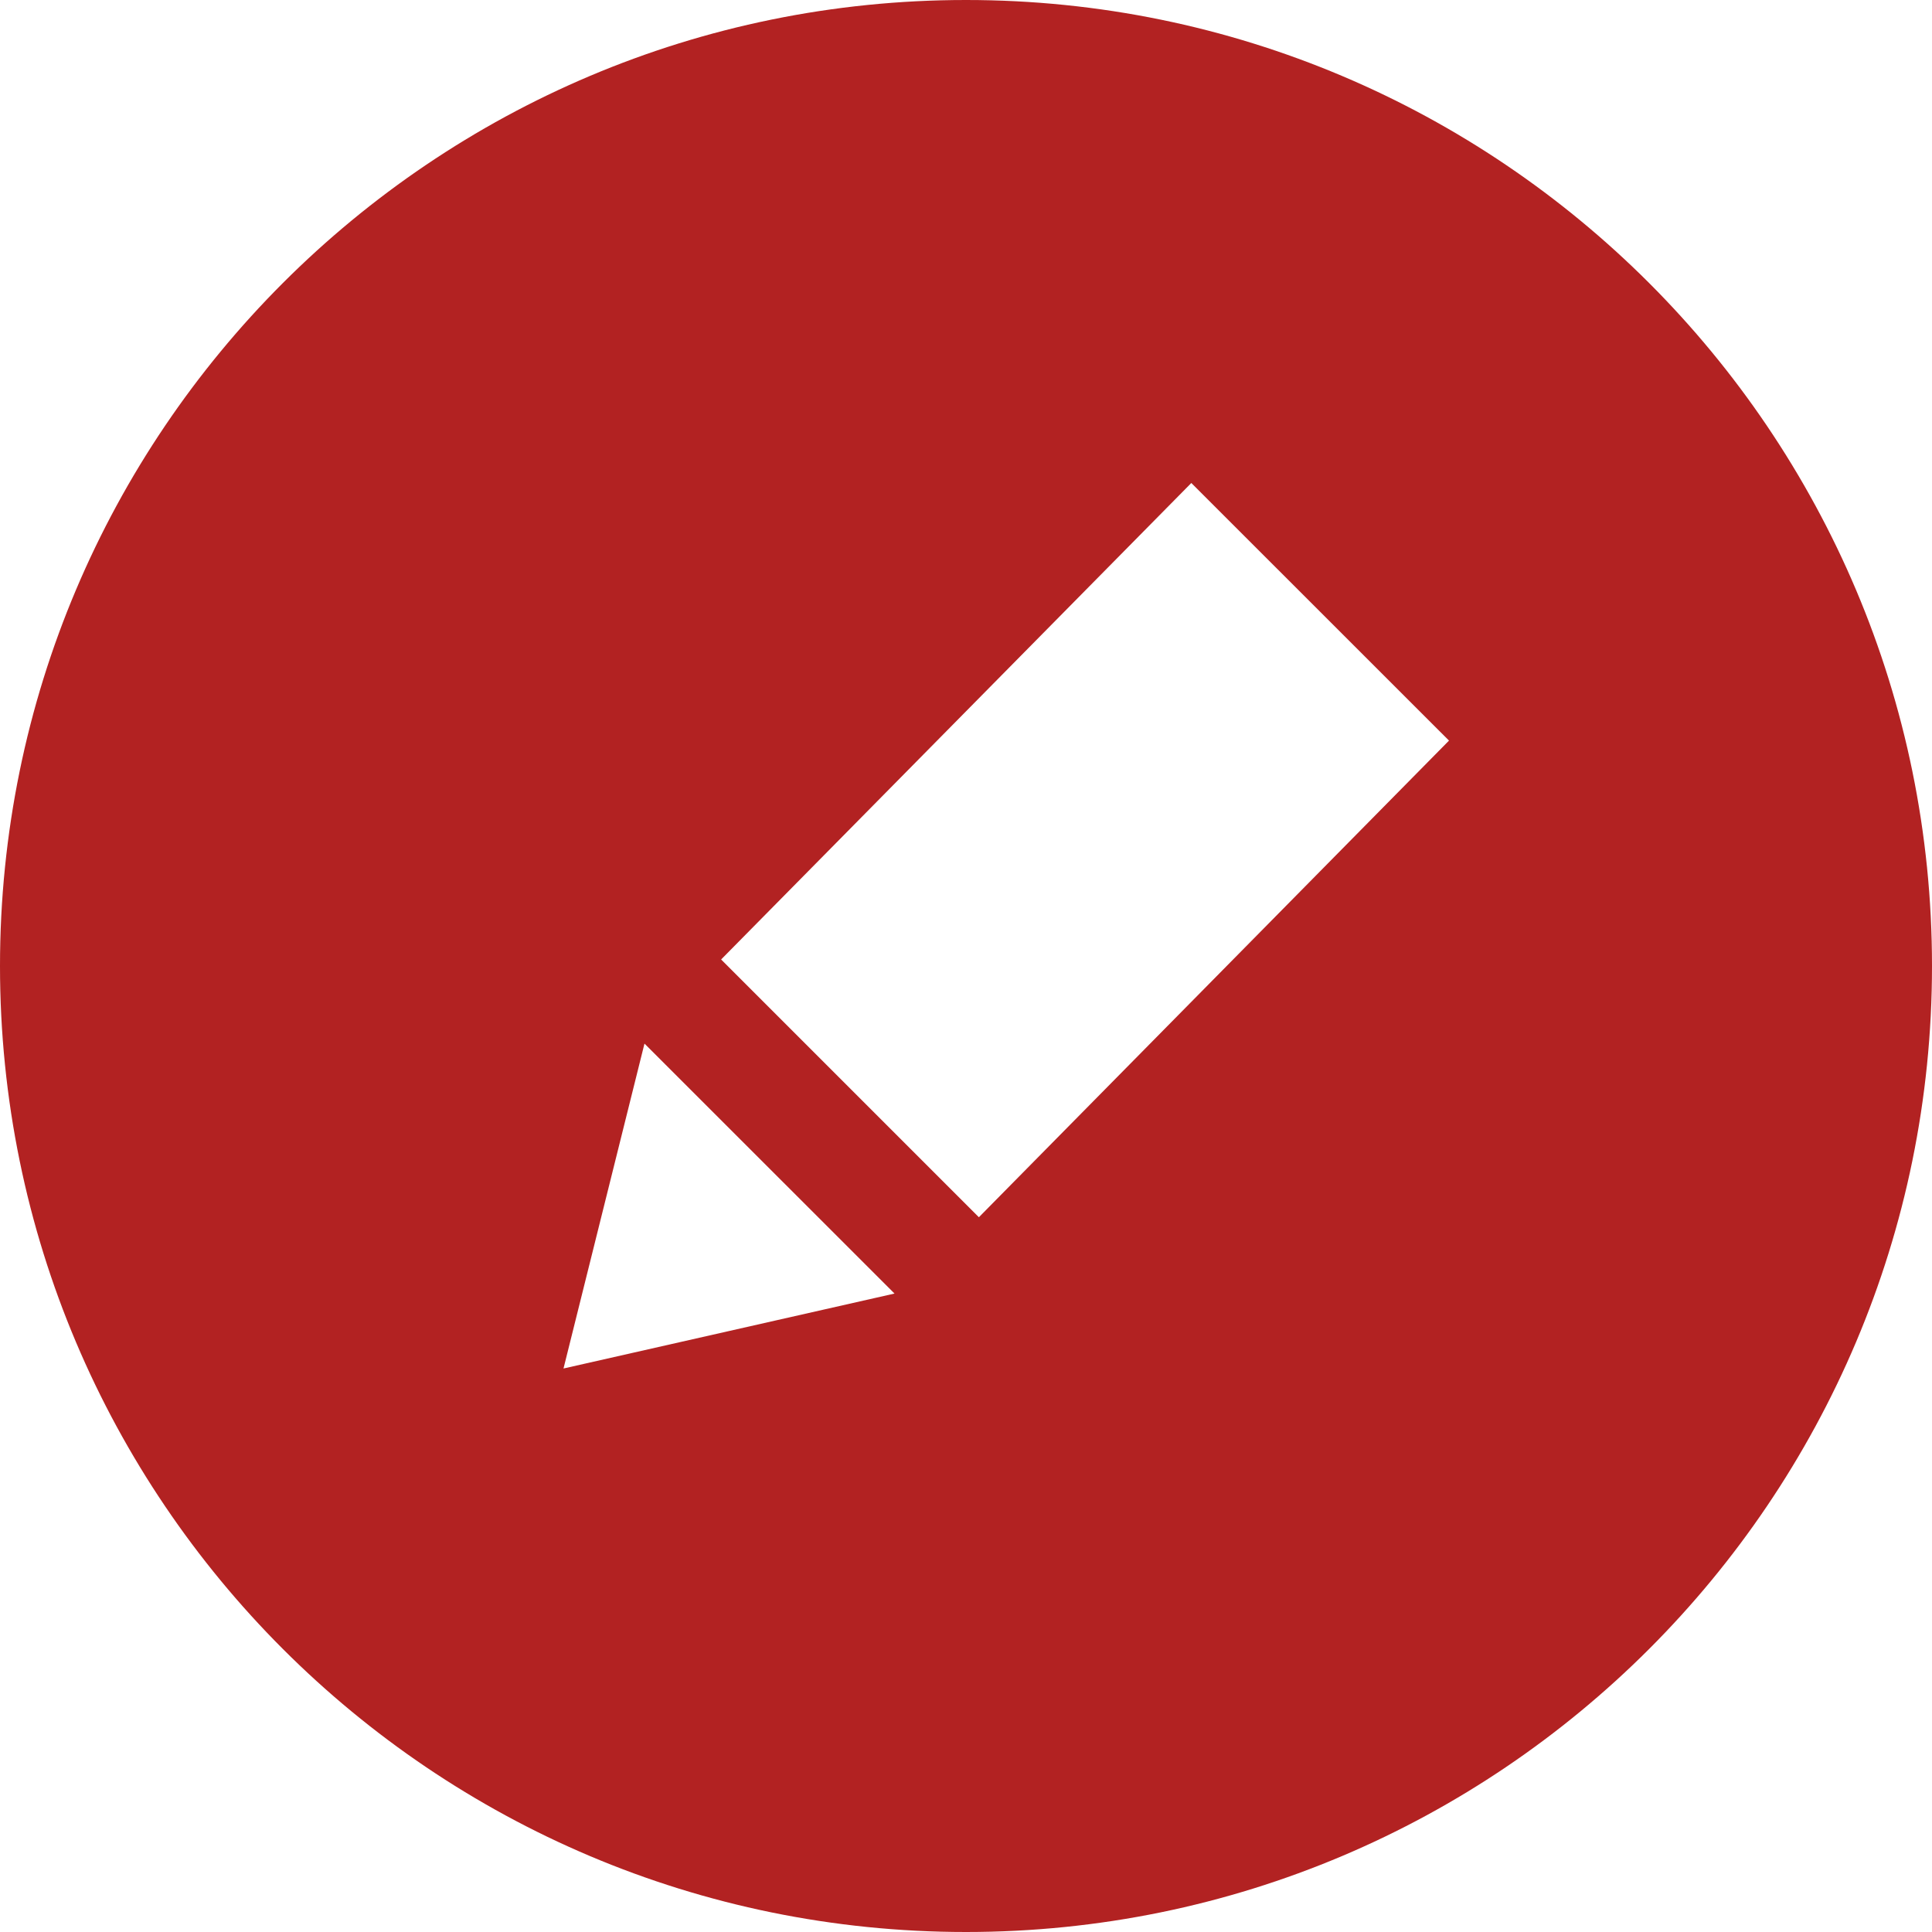
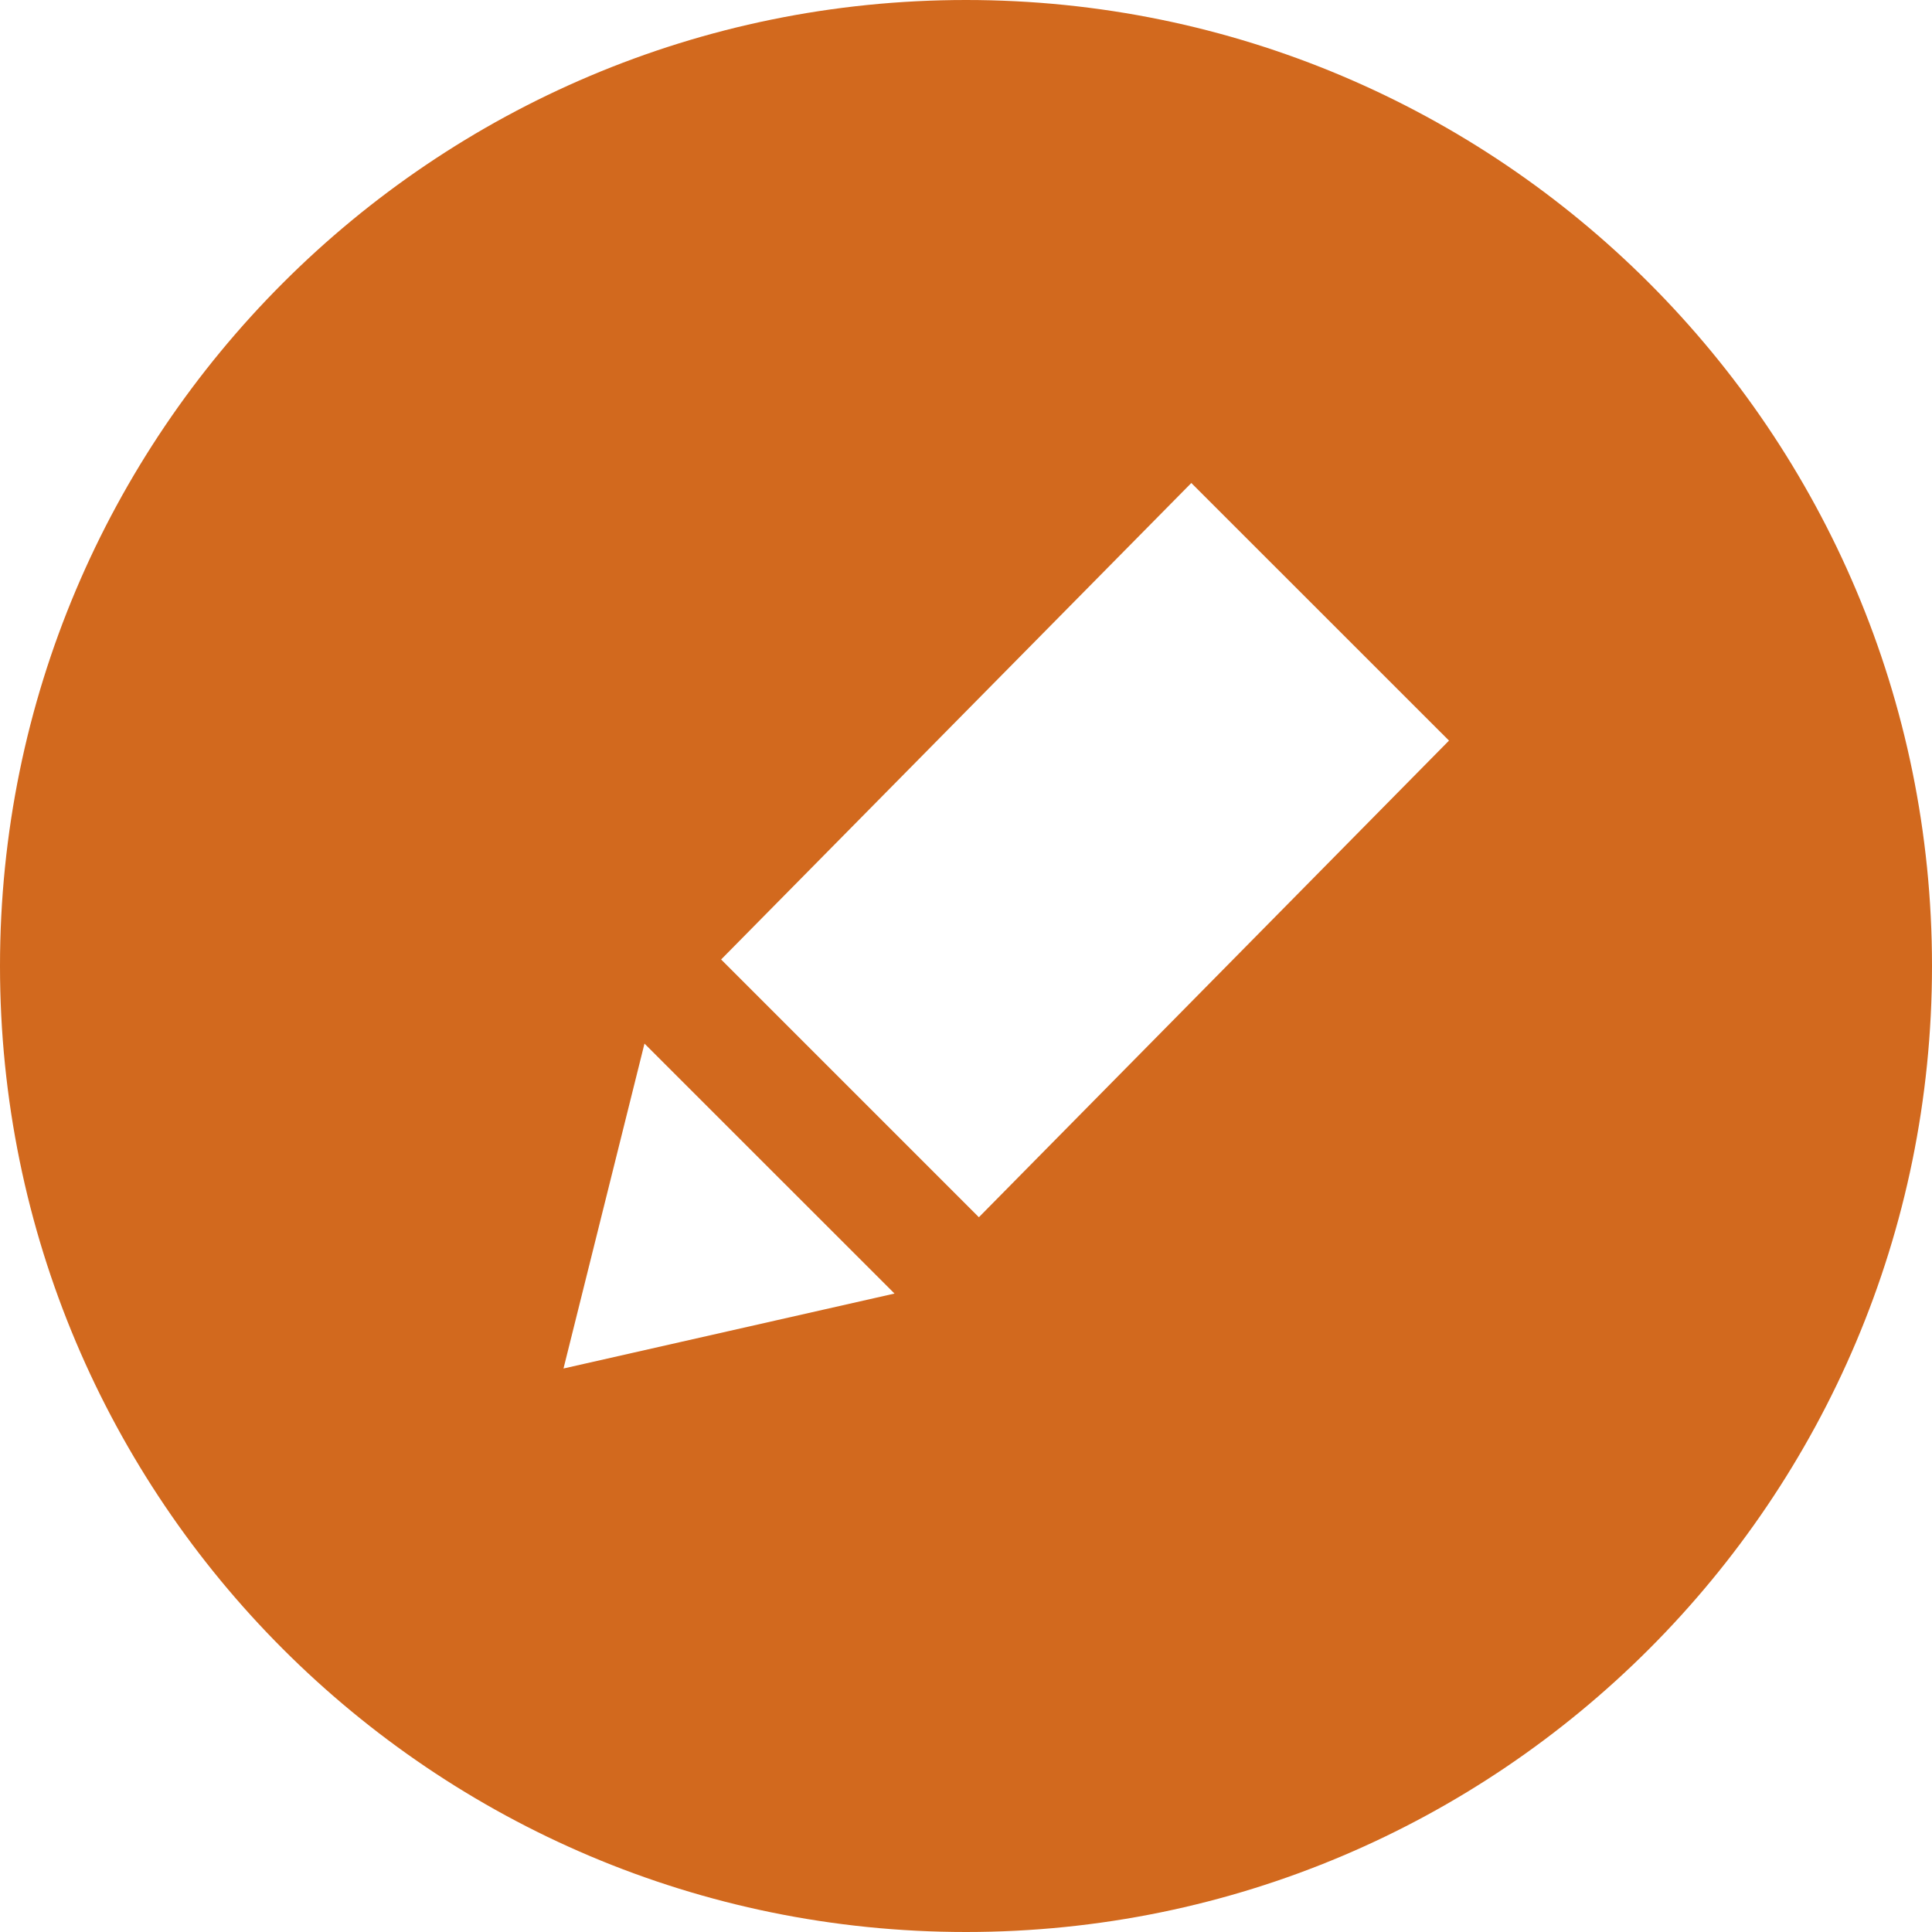
<svg xmlns="http://www.w3.org/2000/svg" width="24" height="24" viewBox="0 0 24 24">
-   <path fill="#B22222" d="M12 0c-6.627 0-12 5.373-12 12s5.373 12 12 12 12-5.373 12-12-5.373-12-12-12zm-5 17l1.006-4.036 3.106 3.105-4.112.931zm5.16-1.879l-3.202-3.202 5.841-5.919 3.201 3.2-5.84 5.921z" />
+   <path fill="#D2691E" d="M12 0c-6.627 0-12 5.373-12 12s5.373 12 12 12 12-5.373 12-12-5.373-12-12-12zm-5 17l1.006-4.036 3.106 3.105-4.112.931zm5.16-1.879l-3.202-3.202 5.841-5.919 3.201 3.2-5.84 5.921z" />
</svg>
